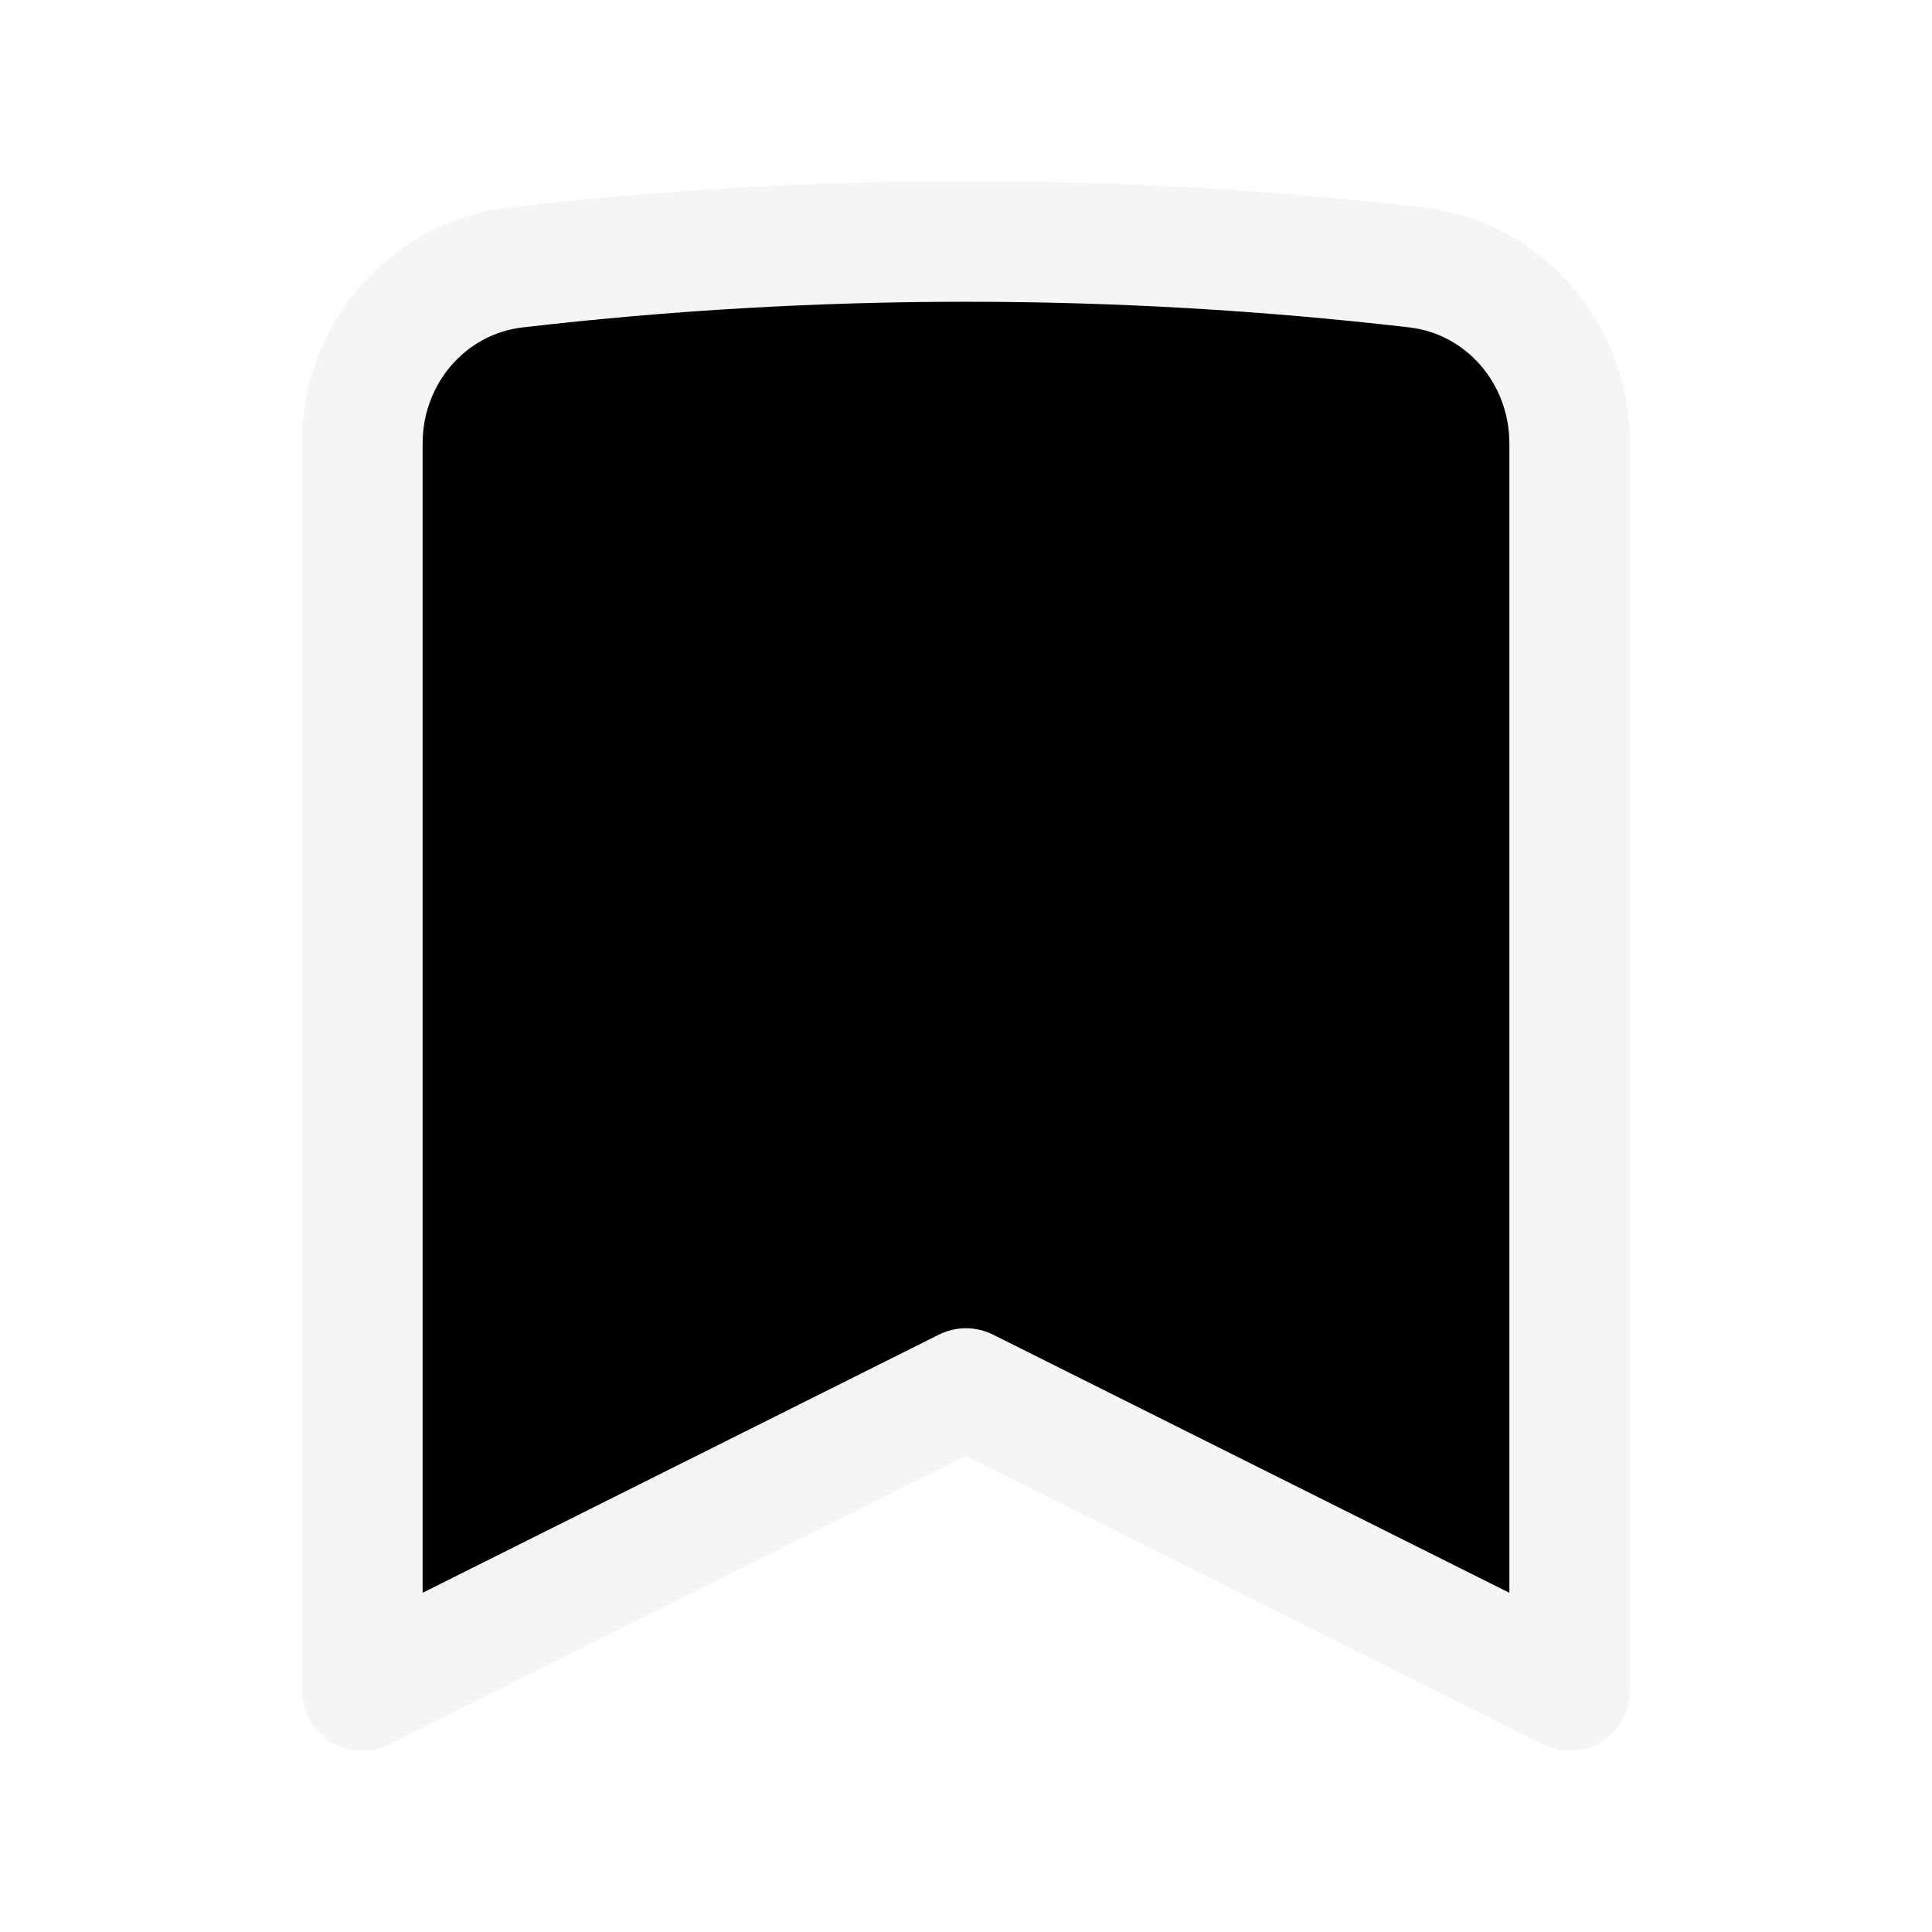
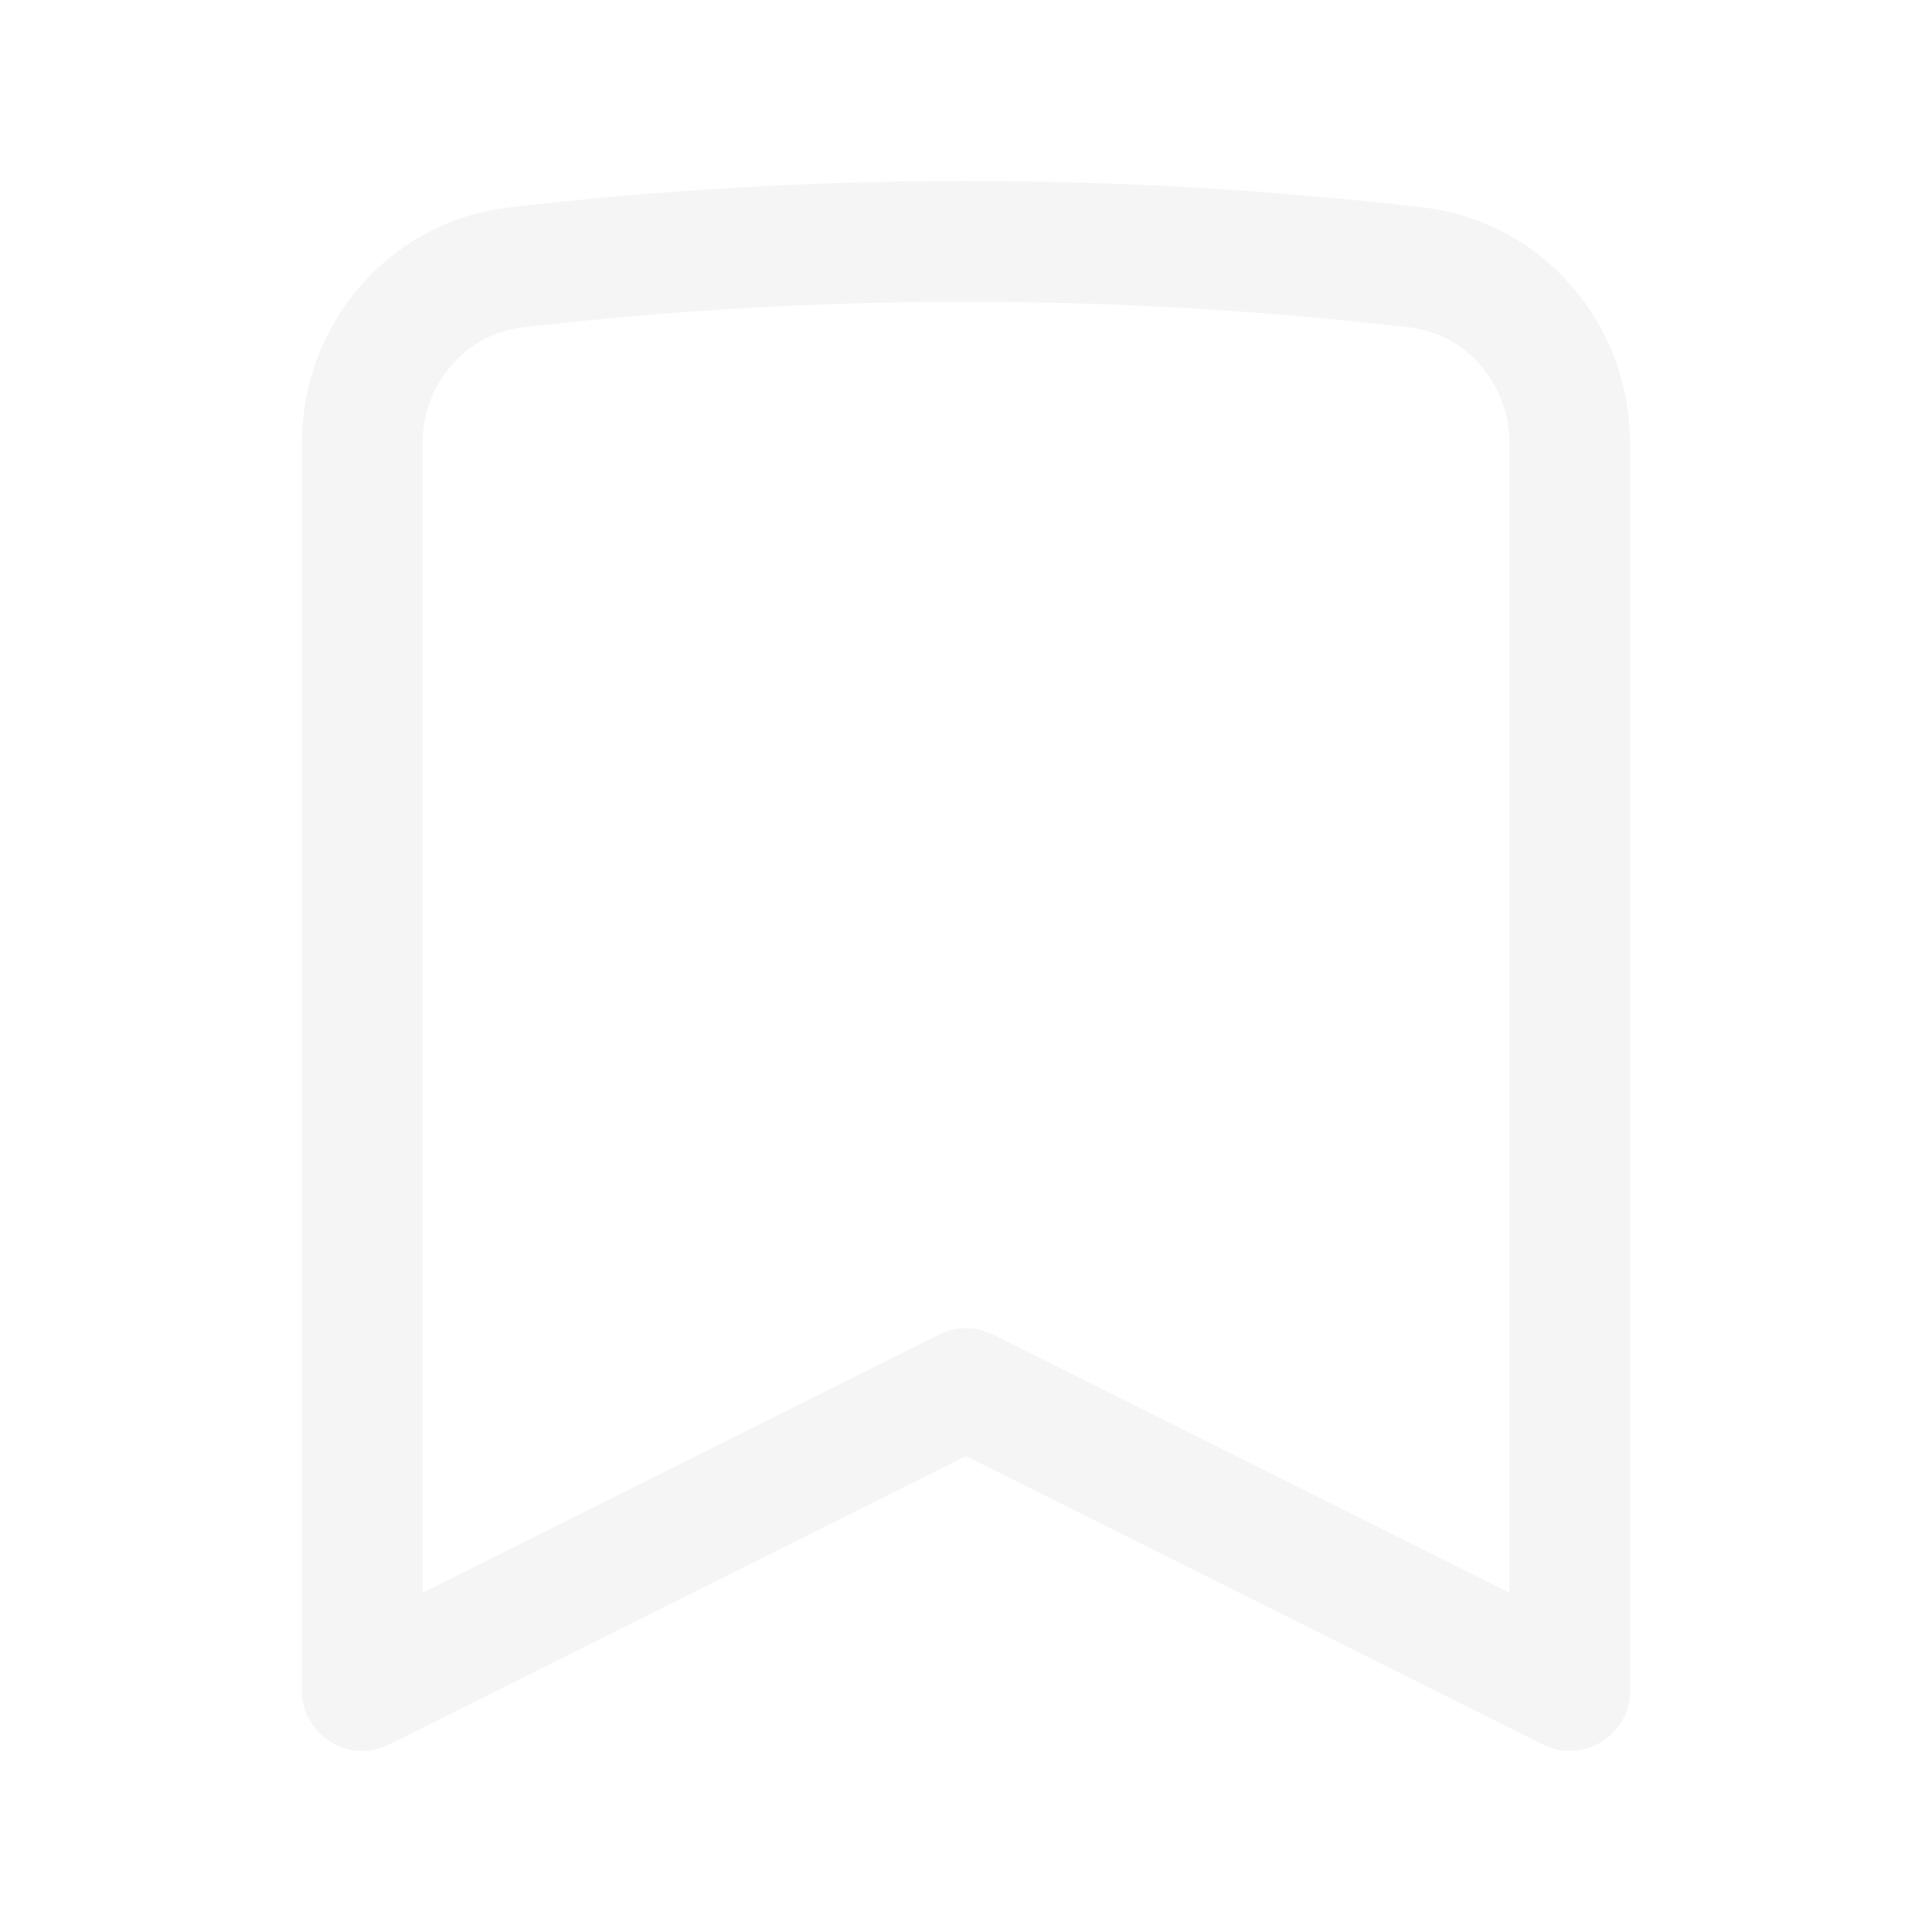
- <svg xmlns="http://www.w3.org/2000/svg" fill="#none" viewBox="0 0 24 24" stroke-width="1.5" stroke="#f5f5f5" class="size-10">
+ <svg xmlns="http://www.w3.org/2000/svg" fill="none" viewBox="0 0 24 24" stroke-width="1.5" stroke="#f5f5f5" class="size-10">
  <path stroke-linecap="round" stroke-linejoin="round" d="M17.593 3.322c1.1.128 1.907 1.077 1.907 2.185V21L12 17.25 4.5 21V5.507c0-1.108.806-2.057 1.907-2.185a48.507 48.507 0 0 1 11.186 0Z" />
</svg>
